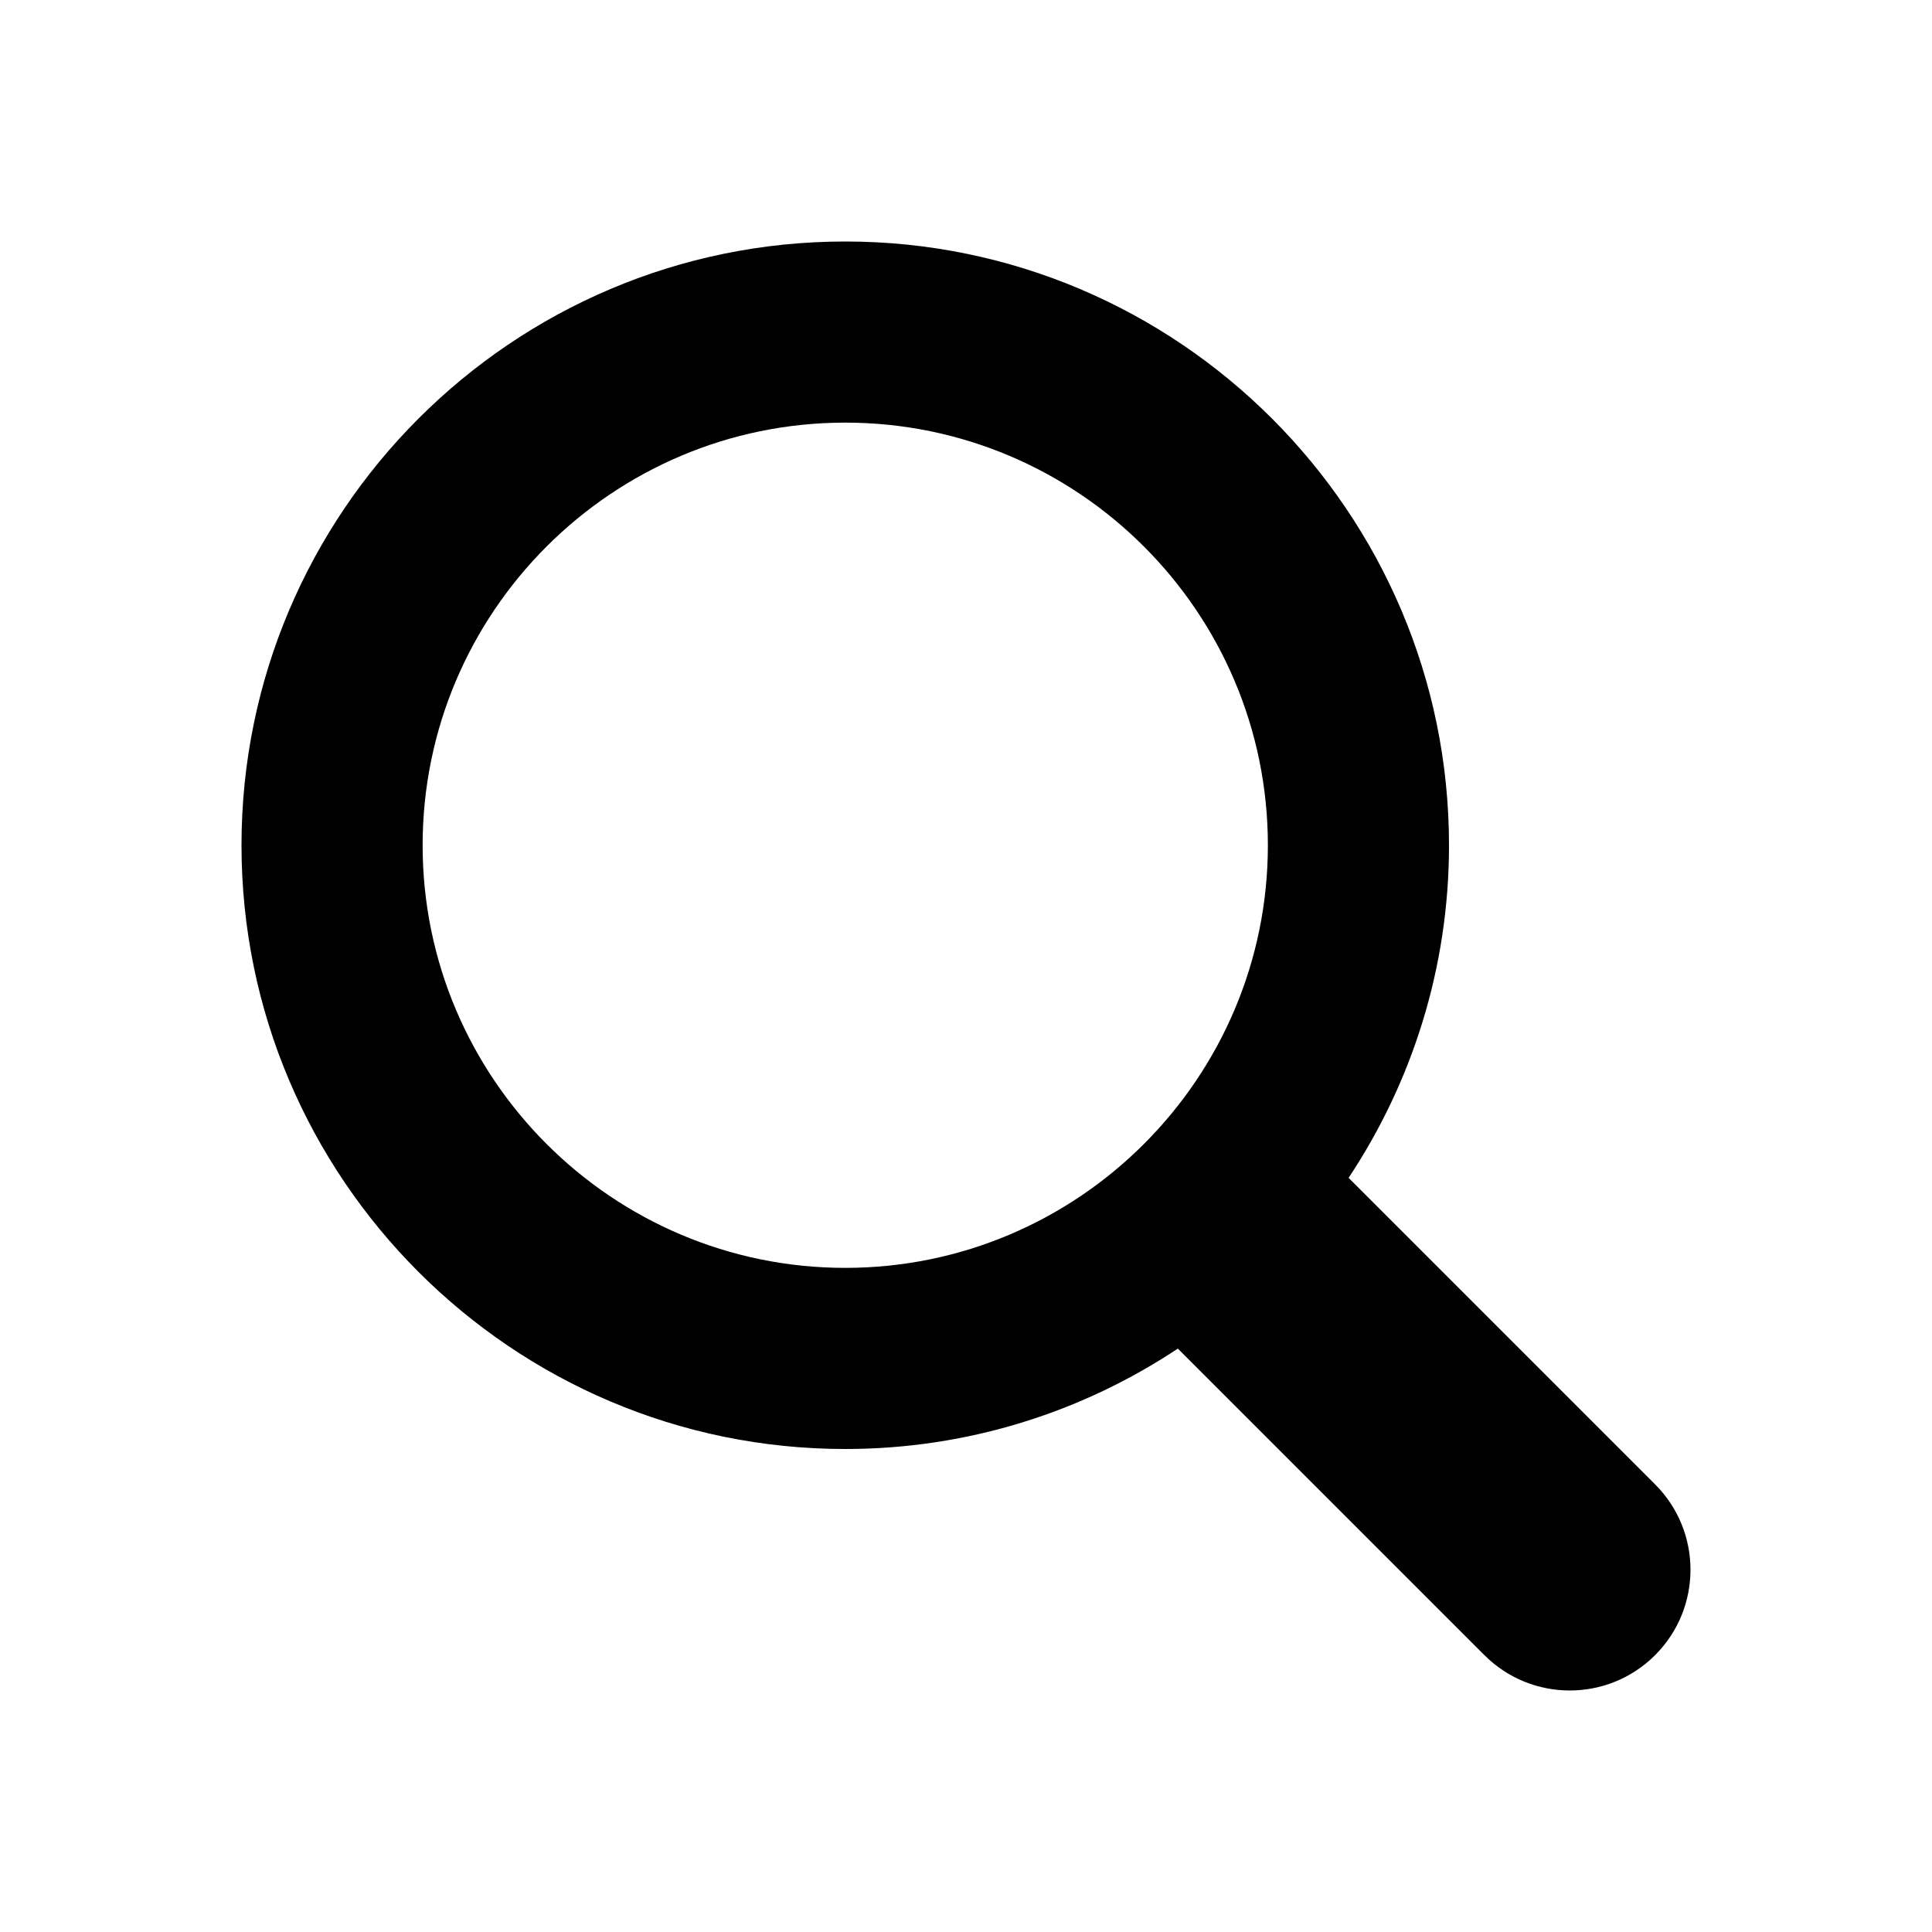
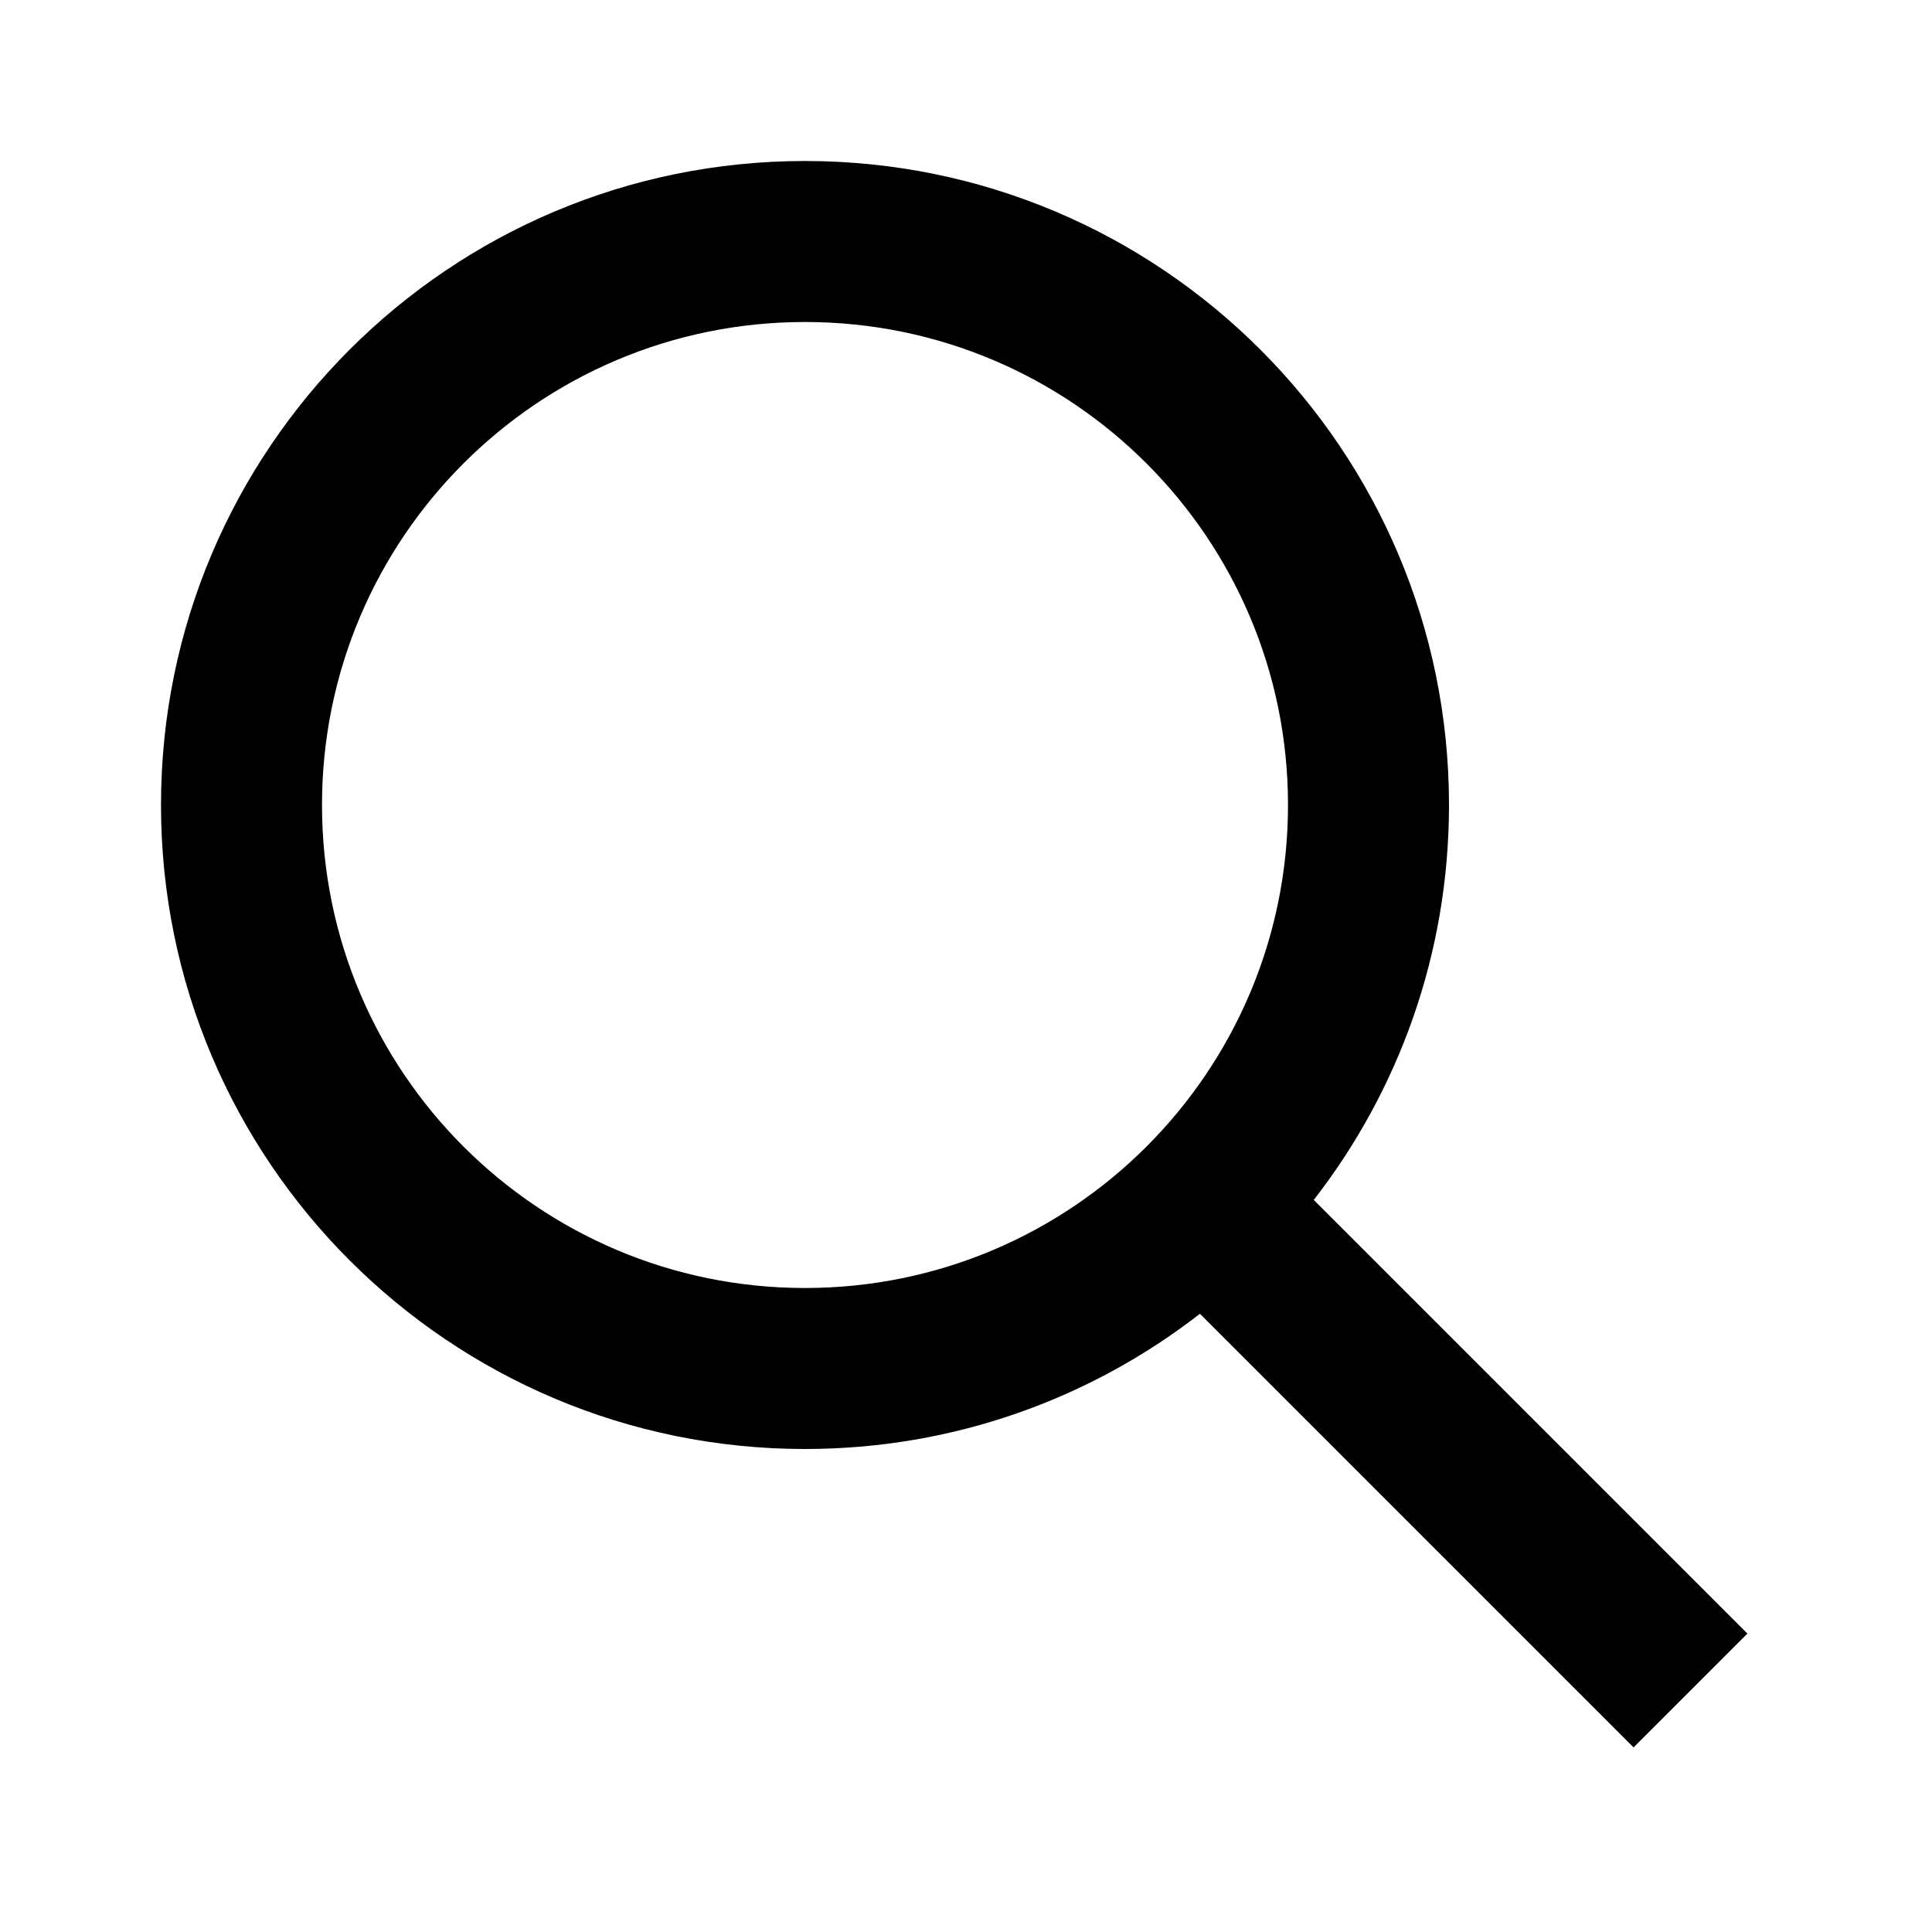
- <svg xmlns="http://www.w3.org/2000/svg" enable-background="new 0 0 32 32" id="Glyph" version="1.1" viewBox="0 0 32 32" xml:space="preserve">
-   <path d="M27.414,24.586l-5.077-5.077C23.386,17.928,24,16.035,24,14c0-5.514-4.486-10-10-10S4,8.486,4,14  s4.486,10,10,10c2.035,0,3.928-0.614,5.509-1.663l5.077,5.077c0.78,0.781,2.048,0.781,2.828,0  C28.195,26.633,28.195,25.367,27.414,24.586z M7,14c0-3.86,3.14-7,7-7s7,3.14,7,7s-3.14,7-7,7S7,17.86,7,14z" id="XMLID_223_" />
+ <svg xmlns="http://www.w3.org/2000/svg" height="24" viewBox="0 0 24 24" width="24">
+   <path d="M16.32,14.906 L21.707,20.293 L20.293,21.707 L14.906,16.32 C13.551,17.373 11.849,18 10,18 C5.582,18 2,14.418 2,10 C2,5.582 5.582,2 10,2 C14.418,2 18,5.582 18,10 C18,11.849 17.373,13.551 16.32,14.906 Z M10,16 C13.314,16 16,13.314 16,10 C16,6.686 13.314,4 10,4 C6.686,4 4,6.686 4,10 C4,13.314 6.686,16 10,16 Z" fill-rule="evenodd" />
</svg>
